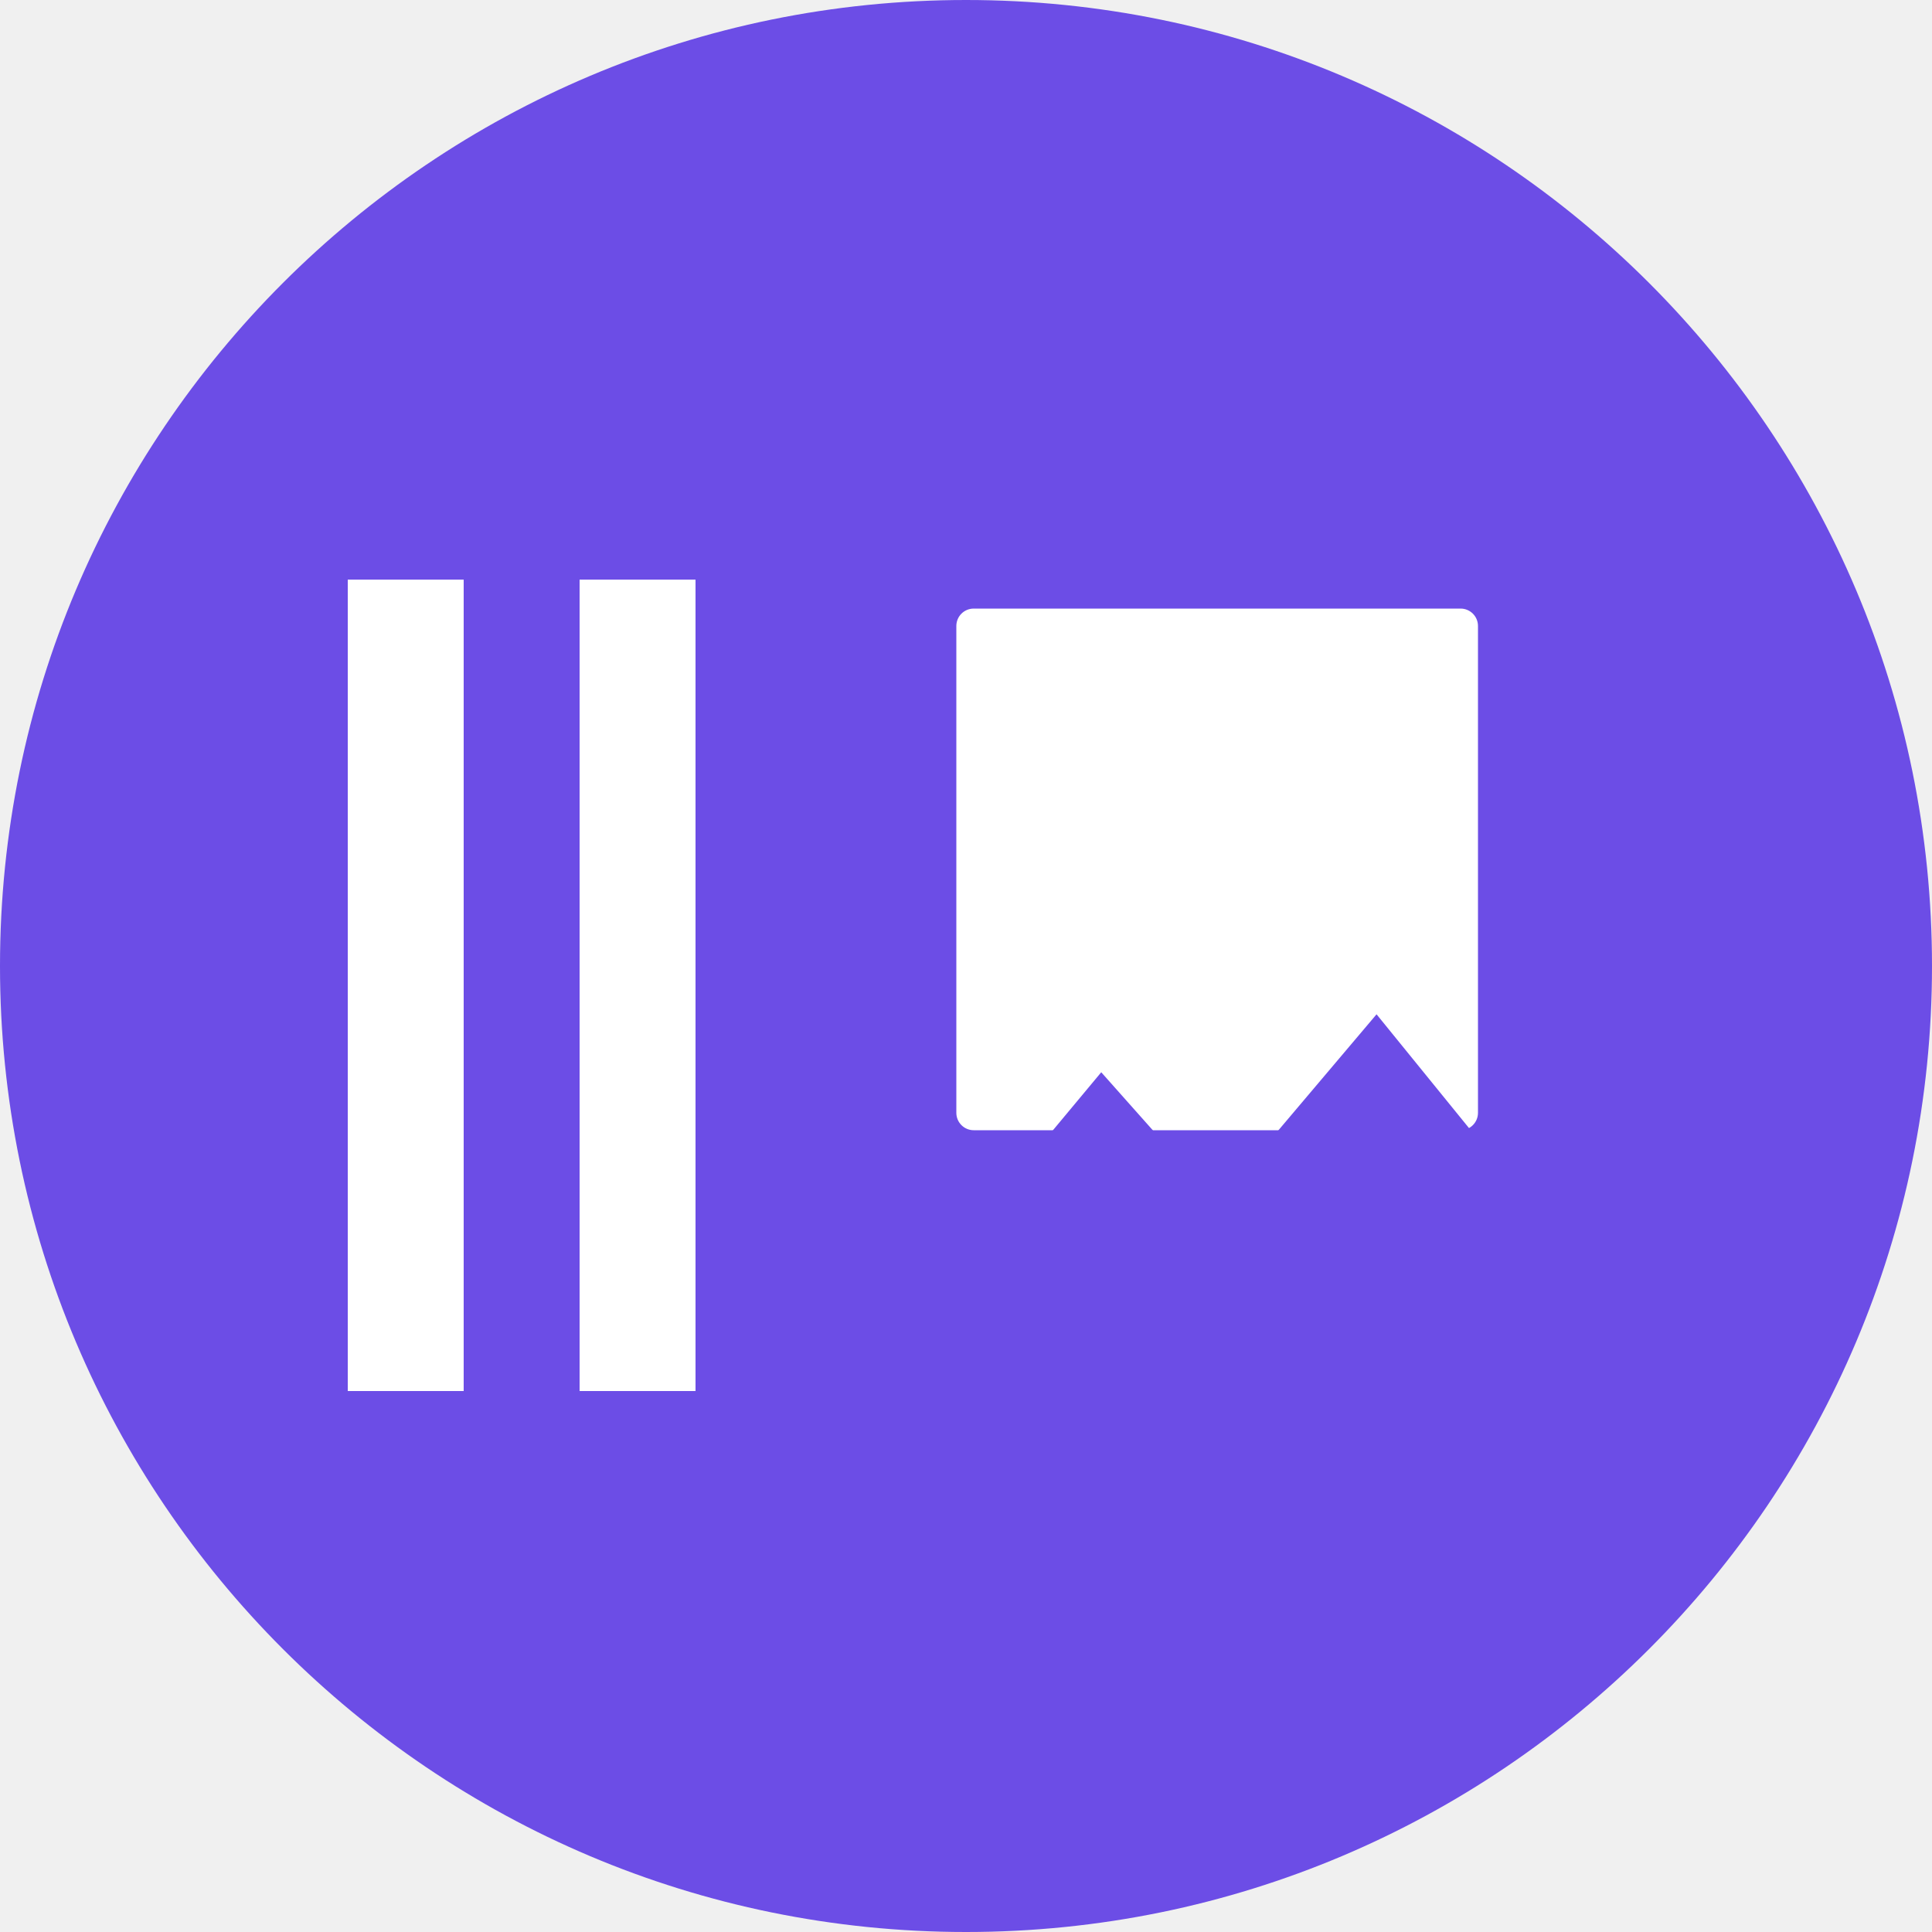
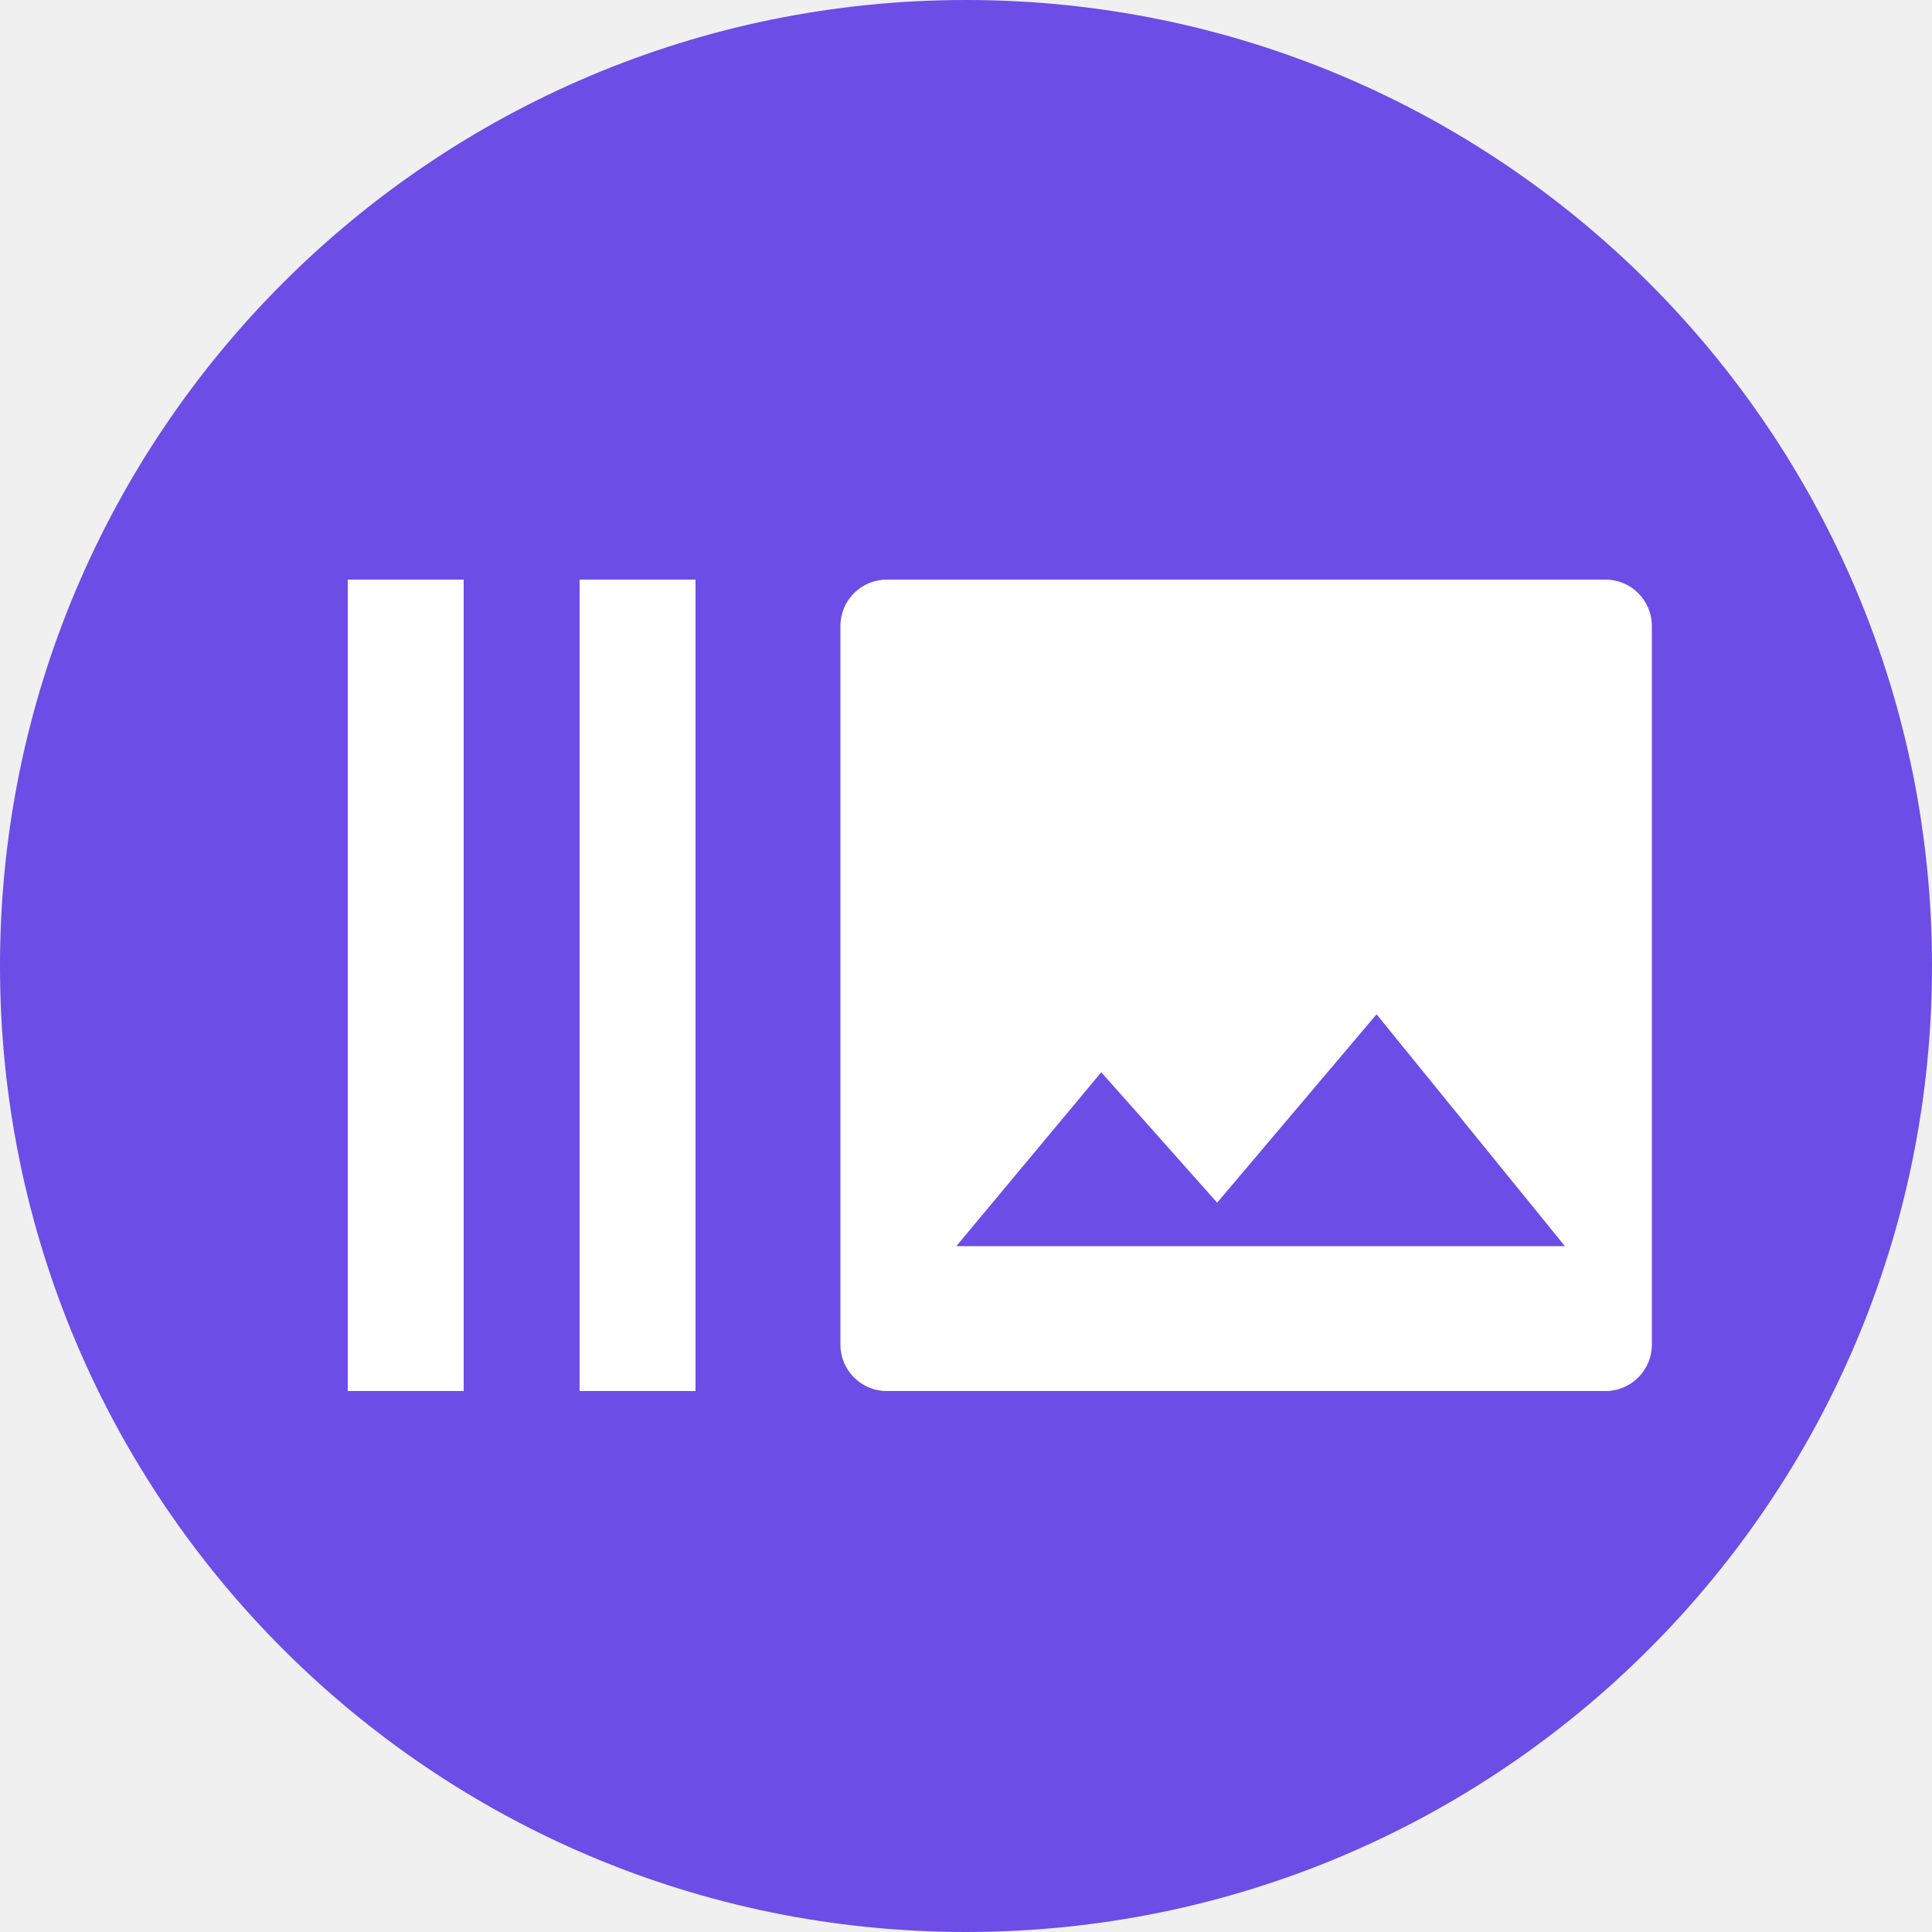
<svg xmlns="http://www.w3.org/2000/svg" width="120" height="120" viewBox="0 0 120 120">
  <circle cx="60" cy="60" r="60" fill="#6C4DE6" />
  <g transform="translate(18, 18) scale(0.09)">
    <rect x="40" y="200" width="80" height="560" fill="#FFFFFF" />
    <rect x="200" y="200" width="80" height="560" fill="#FFFFFF" />
    <g>
+       <rect x="380" y="200" width="560" height="560" rx="32" ry="32" fill="#FFFFFF" />
      <rect x="460" y="220" width="360" height="360" rx="12" ry="12" fill="#FFFFFF" />
      <path d="M460 660 L560 540 L640 630 L750 500 L880 660 Z" fill="#6C4DE6" />
    </g>
  </g>
</svg>
